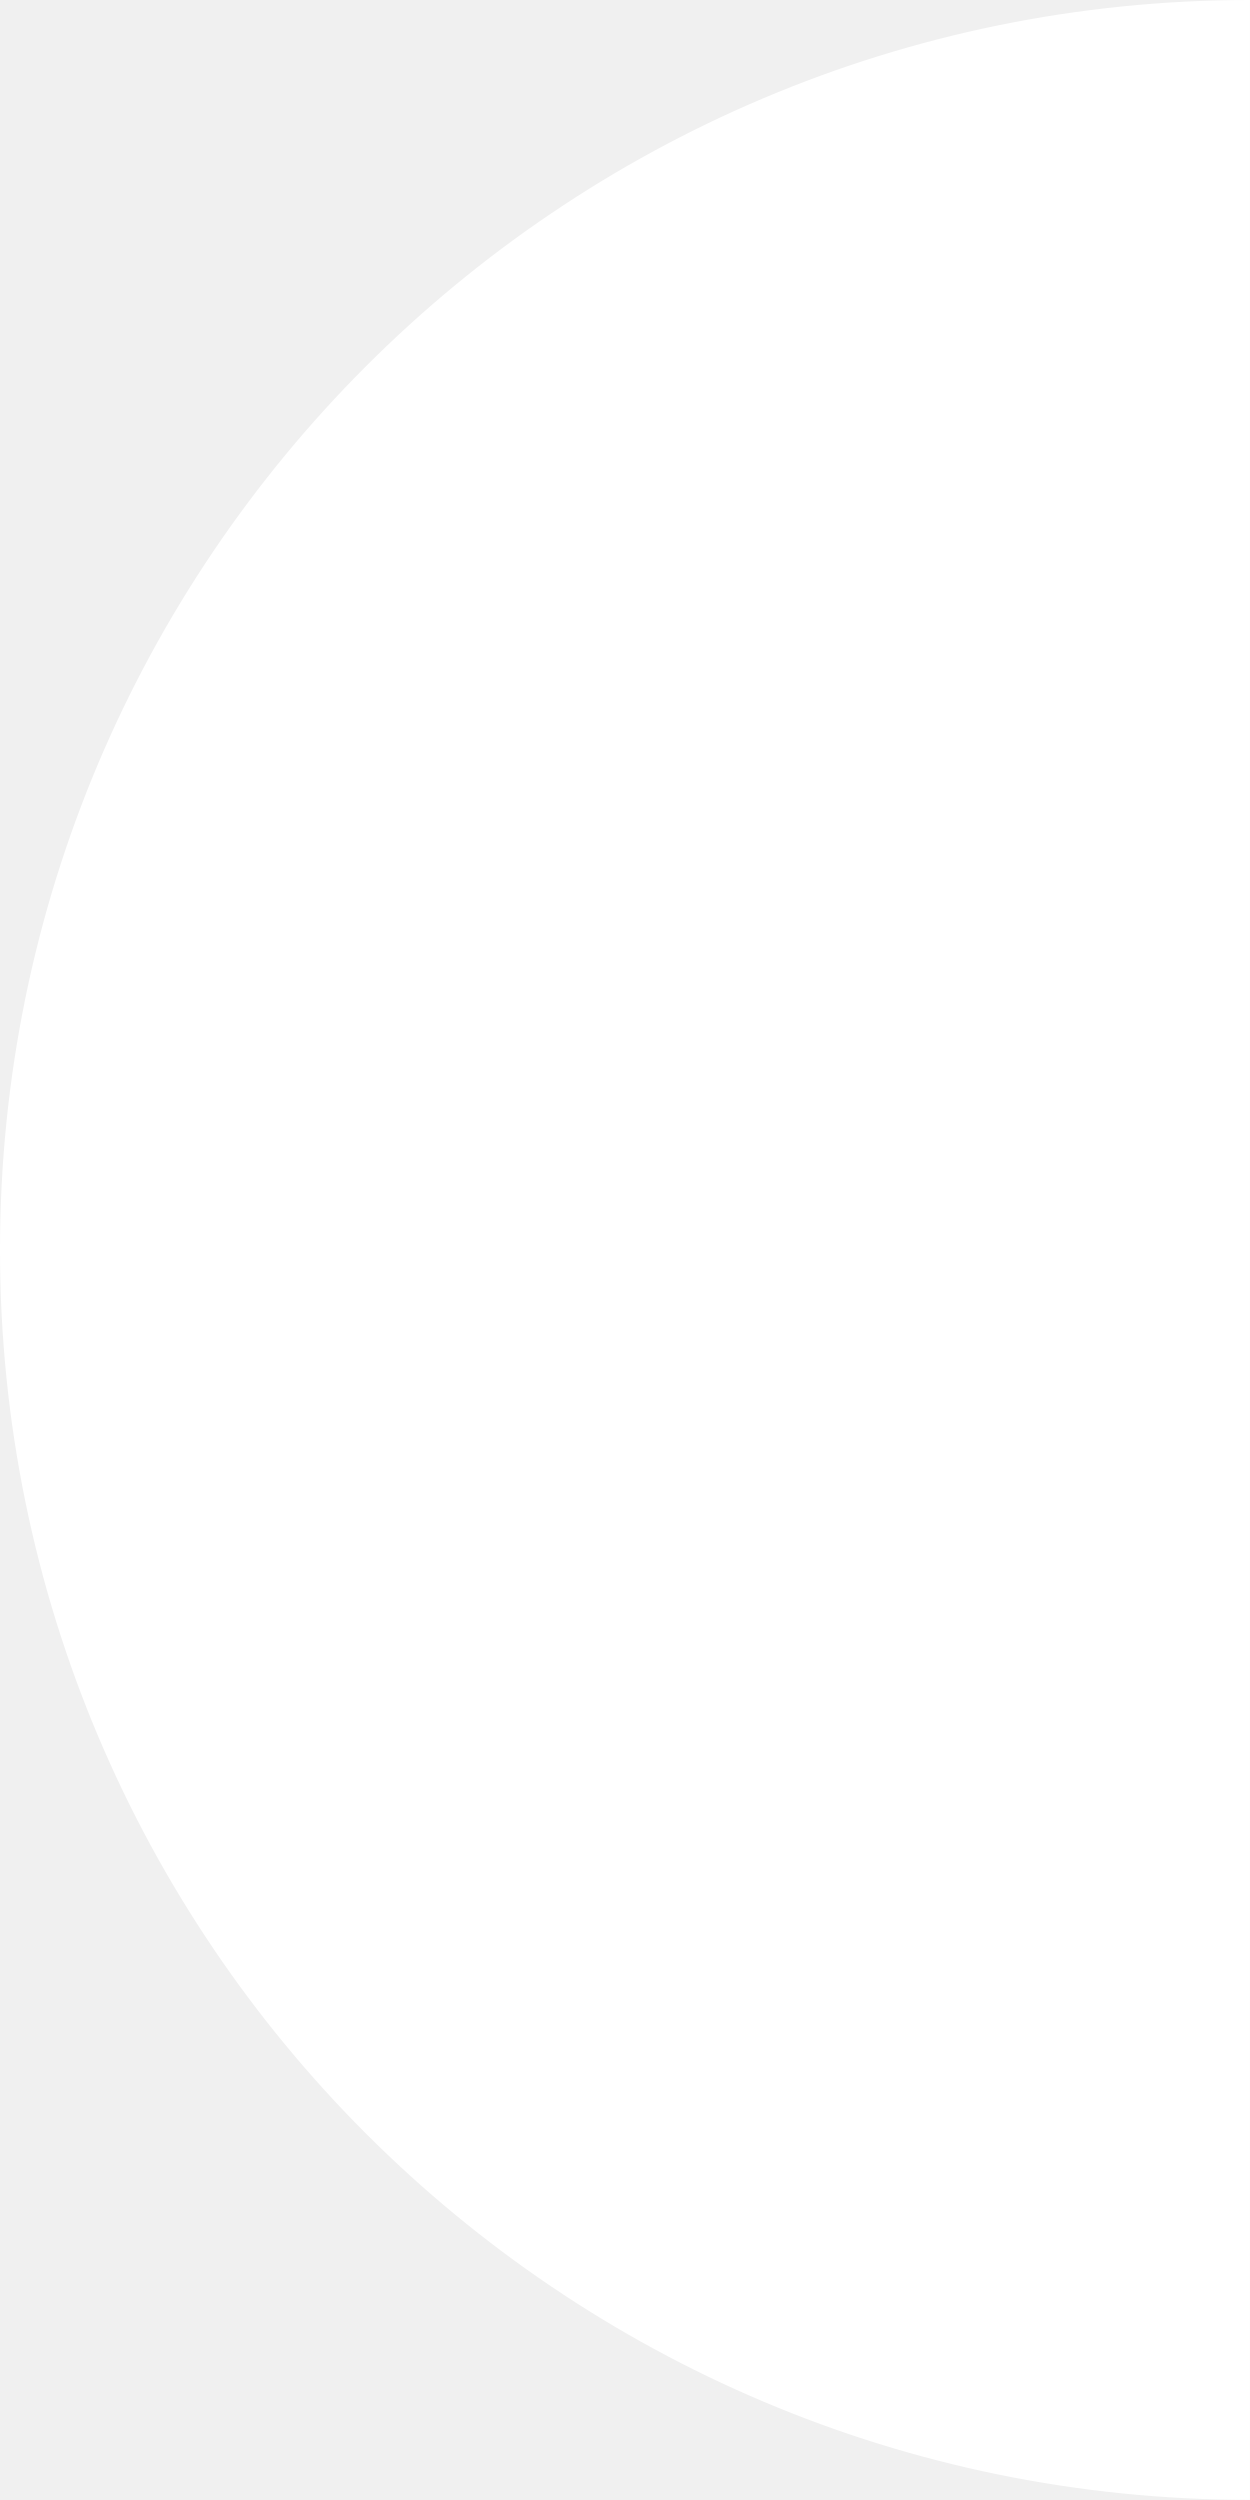
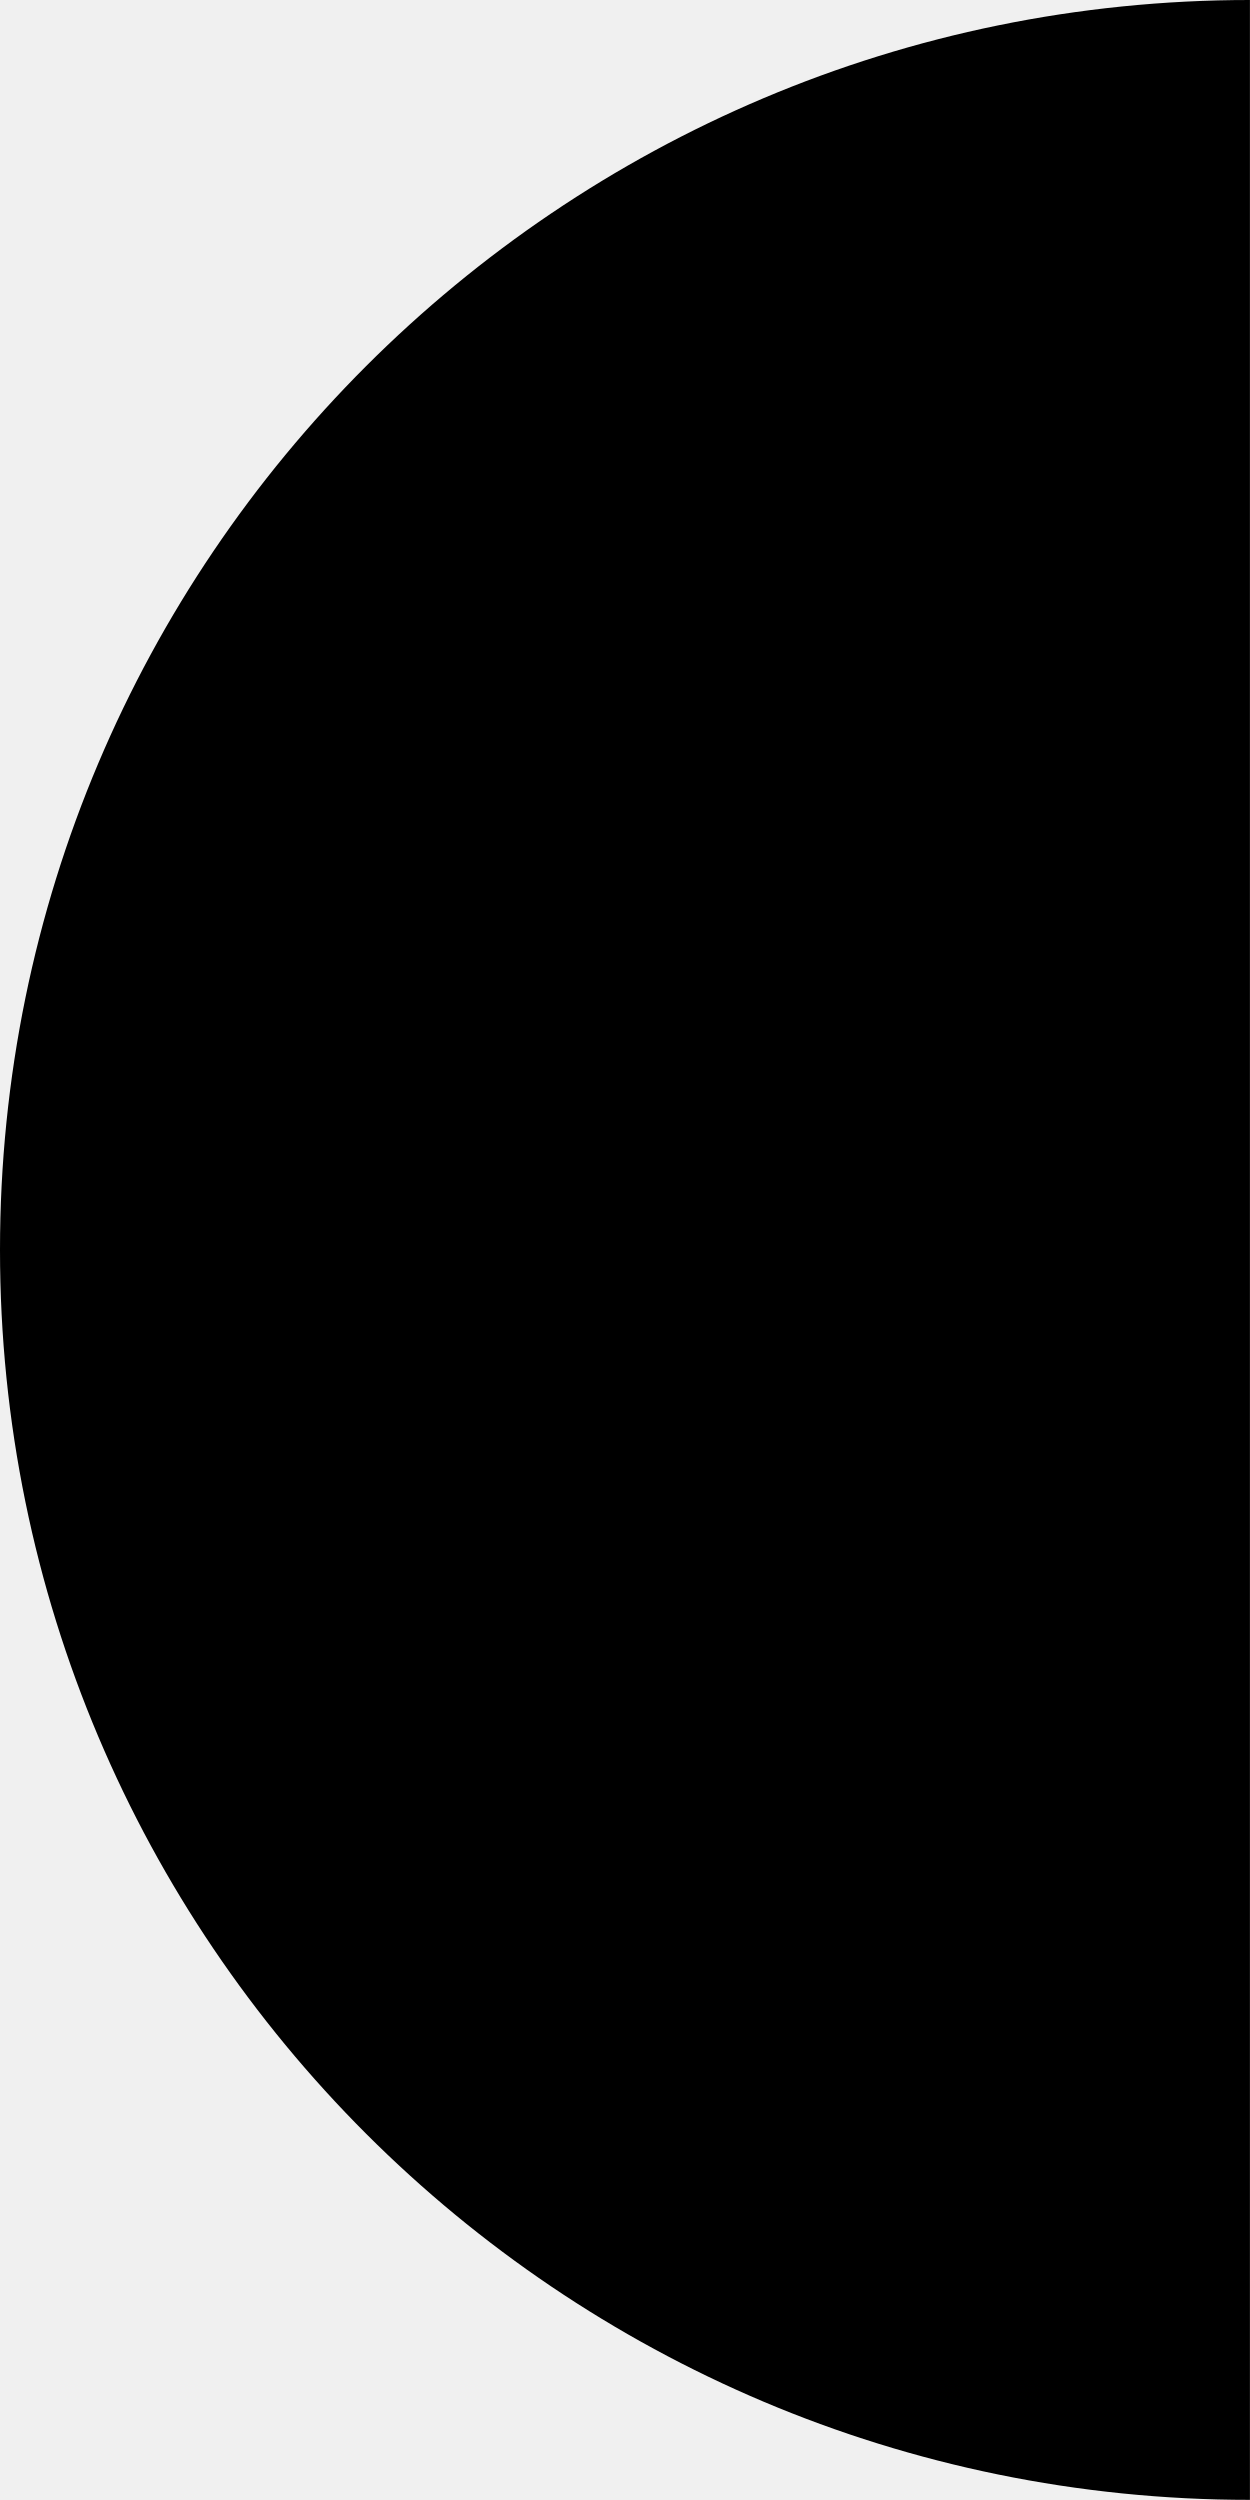
<svg xmlns="http://www.w3.org/2000/svg" id="Layer_2" data-name="Layer 2" viewBox="0 0 90.63 181.27">
  <defs>
    <style>
-       .cls-1{fill:#fff}
+       .cls-1{fill:${fill};}
    </style>
  </defs>
  <g id="Layer_1-2" data-name="Layer 1">
    <path d="M90.63 0C40.58 0 0 40.58 0 90.63s40.58 90.63 90.63 90.63V0Z" class="cls-1" />
  </g>
</svg>
